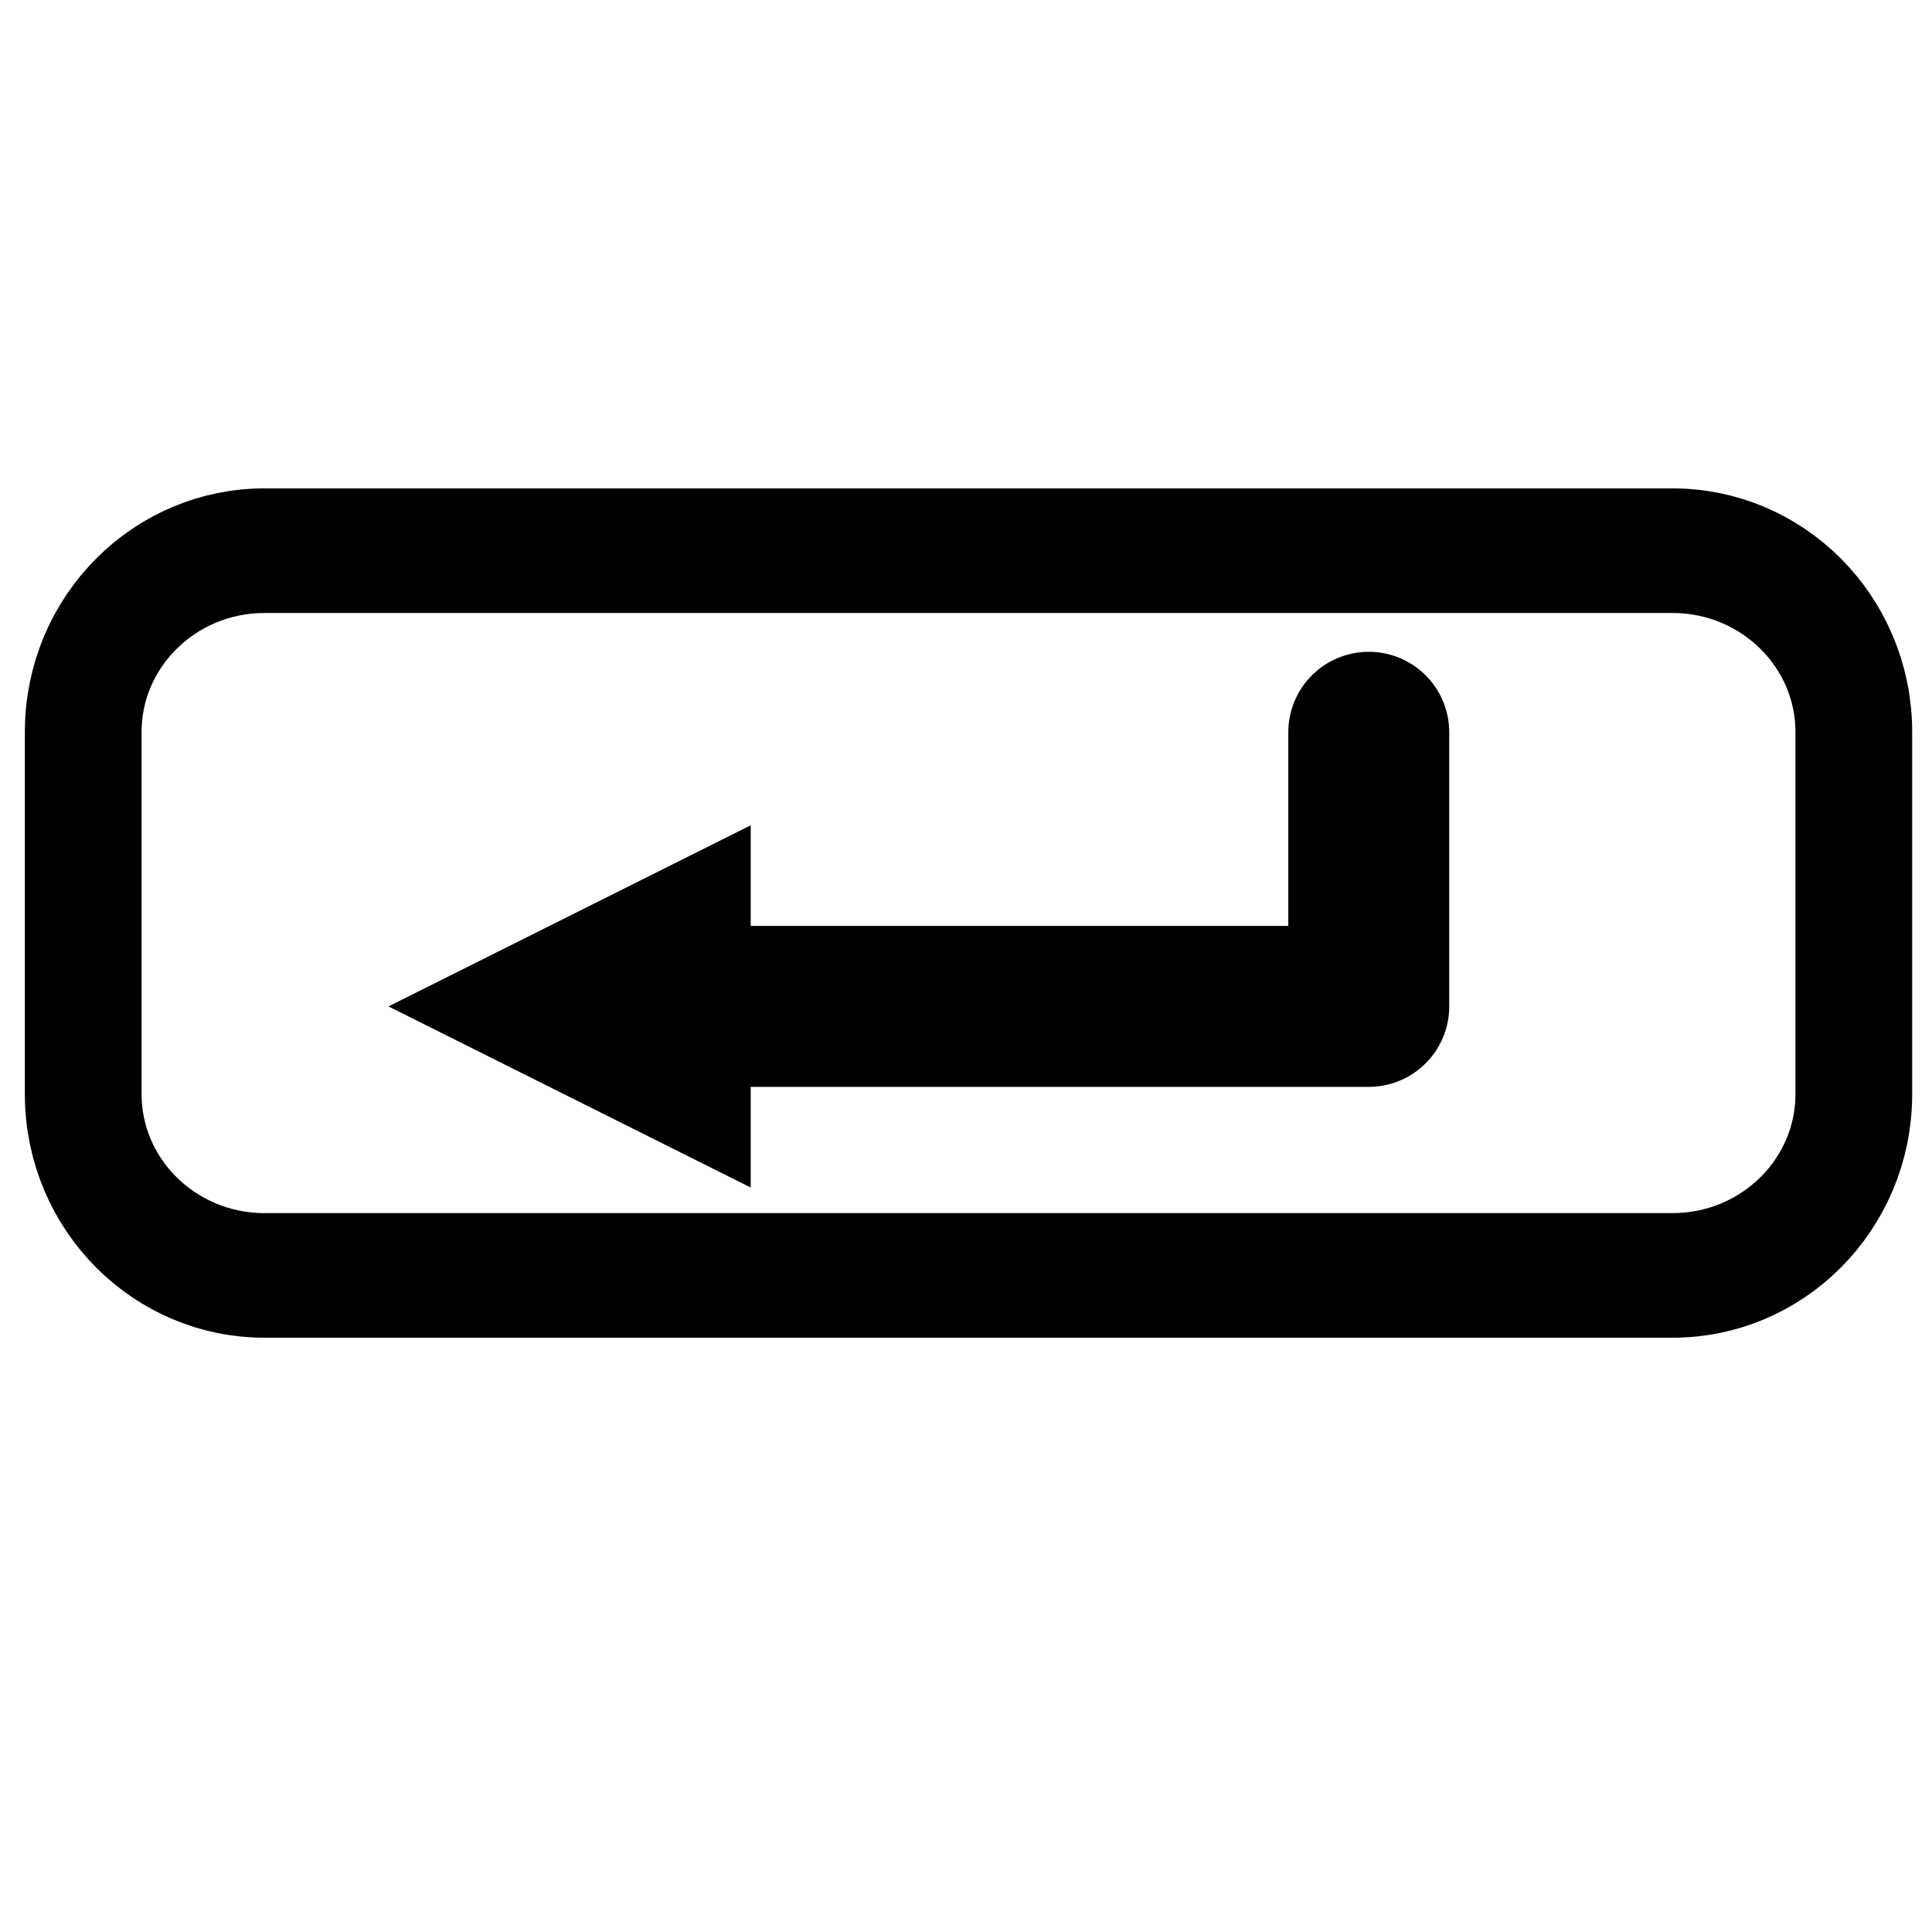
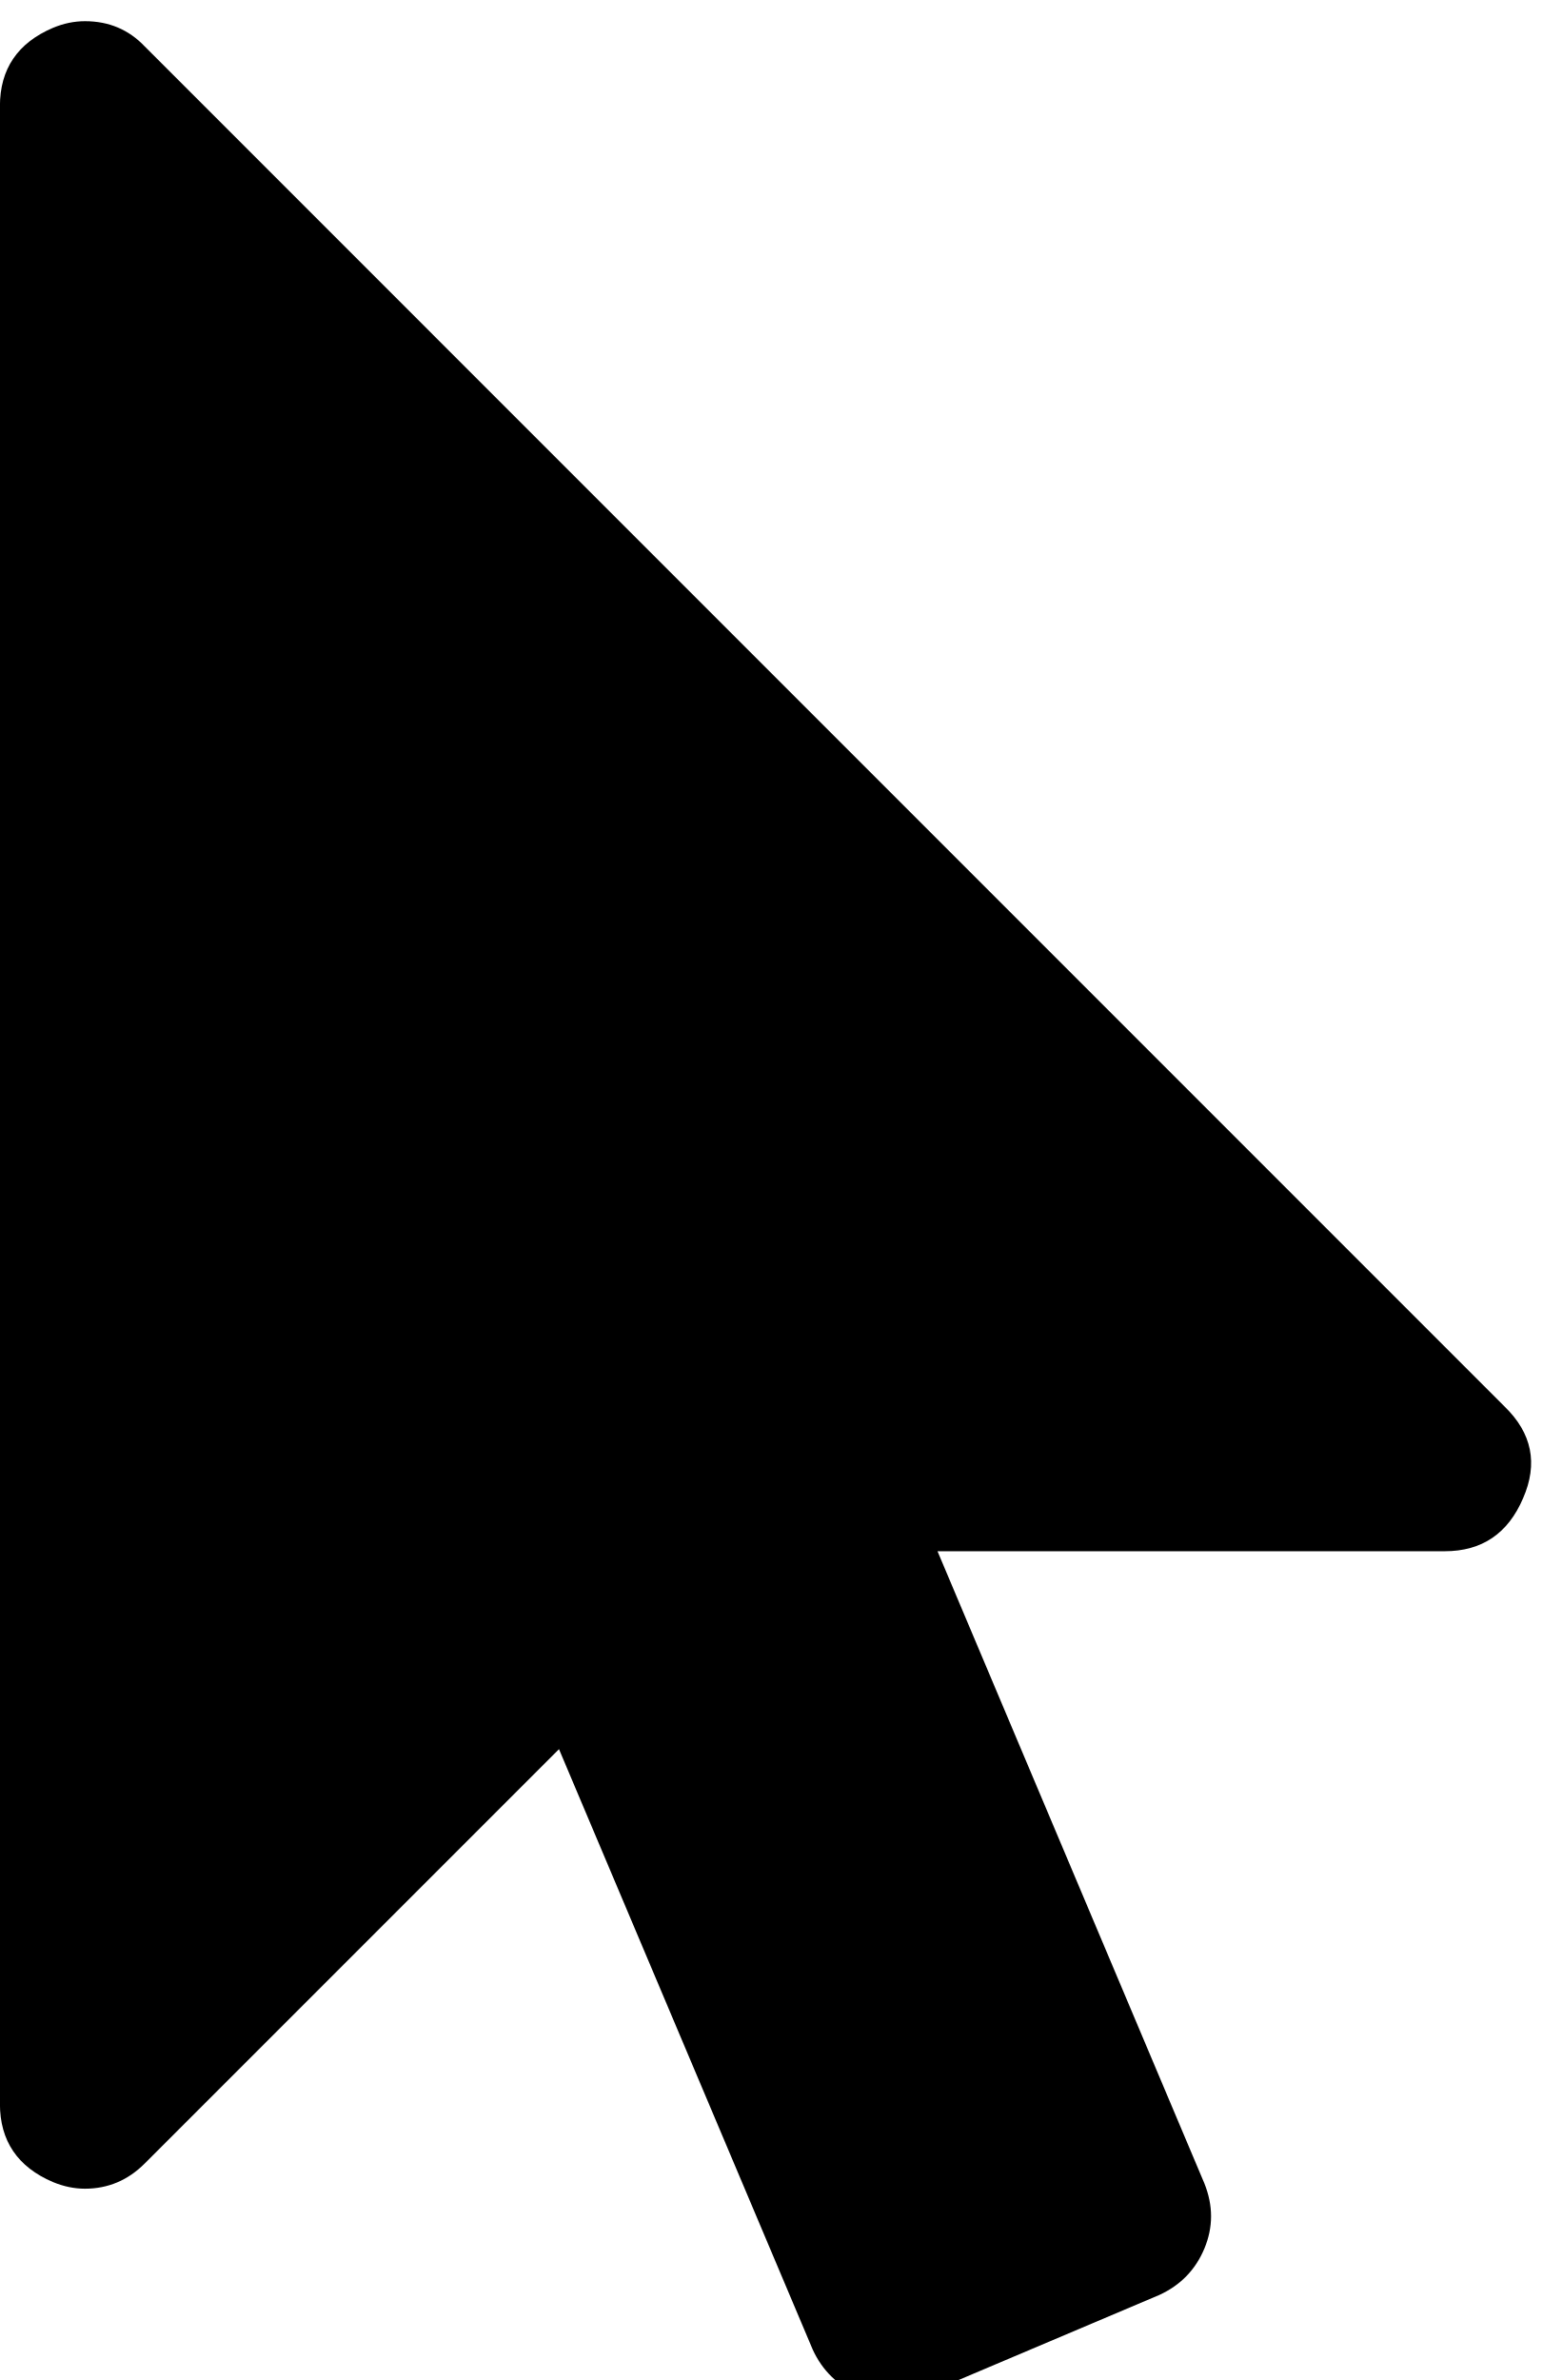
- <svg xmlns="http://www.w3.org/2000/svg" width="100%" height="100%" viewBox="0 0 100 100" version="1.1" xml:space="preserve" style="fill-rule:evenodd;clip-rule:evenodd;stroke-linecap:round;stroke-linejoin:round;stroke-miterlimit:1.5;">
-   <g transform="matrix(0.936833,0,0,1,2.88124,-1)">
-     <path d="M99.347,38.882C99.347,33.706 94.862,29.504 89.337,29.504L11.533,29.504C6.008,29.504 1.523,33.706 1.523,38.882L1.523,57.637C1.523,62.813 6.008,67.015 11.533,67.015L89.337,67.015C94.862,67.015 99.347,62.813 99.347,57.637L99.347,38.882Z" style="fill:rgb(235,235,235);fill-opacity:0;stroke:black;stroke-width:6.45px;" />
-   </g>
-   <g transform="matrix(1,0,0,1,14.4064,-6.30722)">
-     <g transform="matrix(1,-0,-0,1,-14.4064,6.30722)">
-       <path d="M38.857,61.466L20.107,52.091L38.857,42.716L38.857,61.466Z" />
-       <path d="M70.847,37.902L70.847,52.091L35.107,52.091" style="fill:none;stroke:black;stroke-width:8.33px;" />
-     </g>
-   </g>
+ <svg xmlns="http://www.w3.org/2000/svg" version="1.1" width="21" height="32" viewBox="0 0 21 32">
+   <path d="M20.232 18.911q0.554 0.536 0.25 1.232-0.304 0.714-1.054 0.714h-6.821l3.589 8.5q0.179 0.446 0 0.875t-0.607 0.625l-3.161 1.339q-0.446 0.179-0.875 0t-0.625-0.607l-3.411-8.071-5.571 5.571q-0.339 0.339-0.804 0.339-0.214 0-0.429-0.089-0.714-0.304-0.714-1.054v-26.857q0-0.75 0.714-1.054 0.214-0.089 0.429-0.089 0.482 0 0.804 0.339z" />
</svg>
